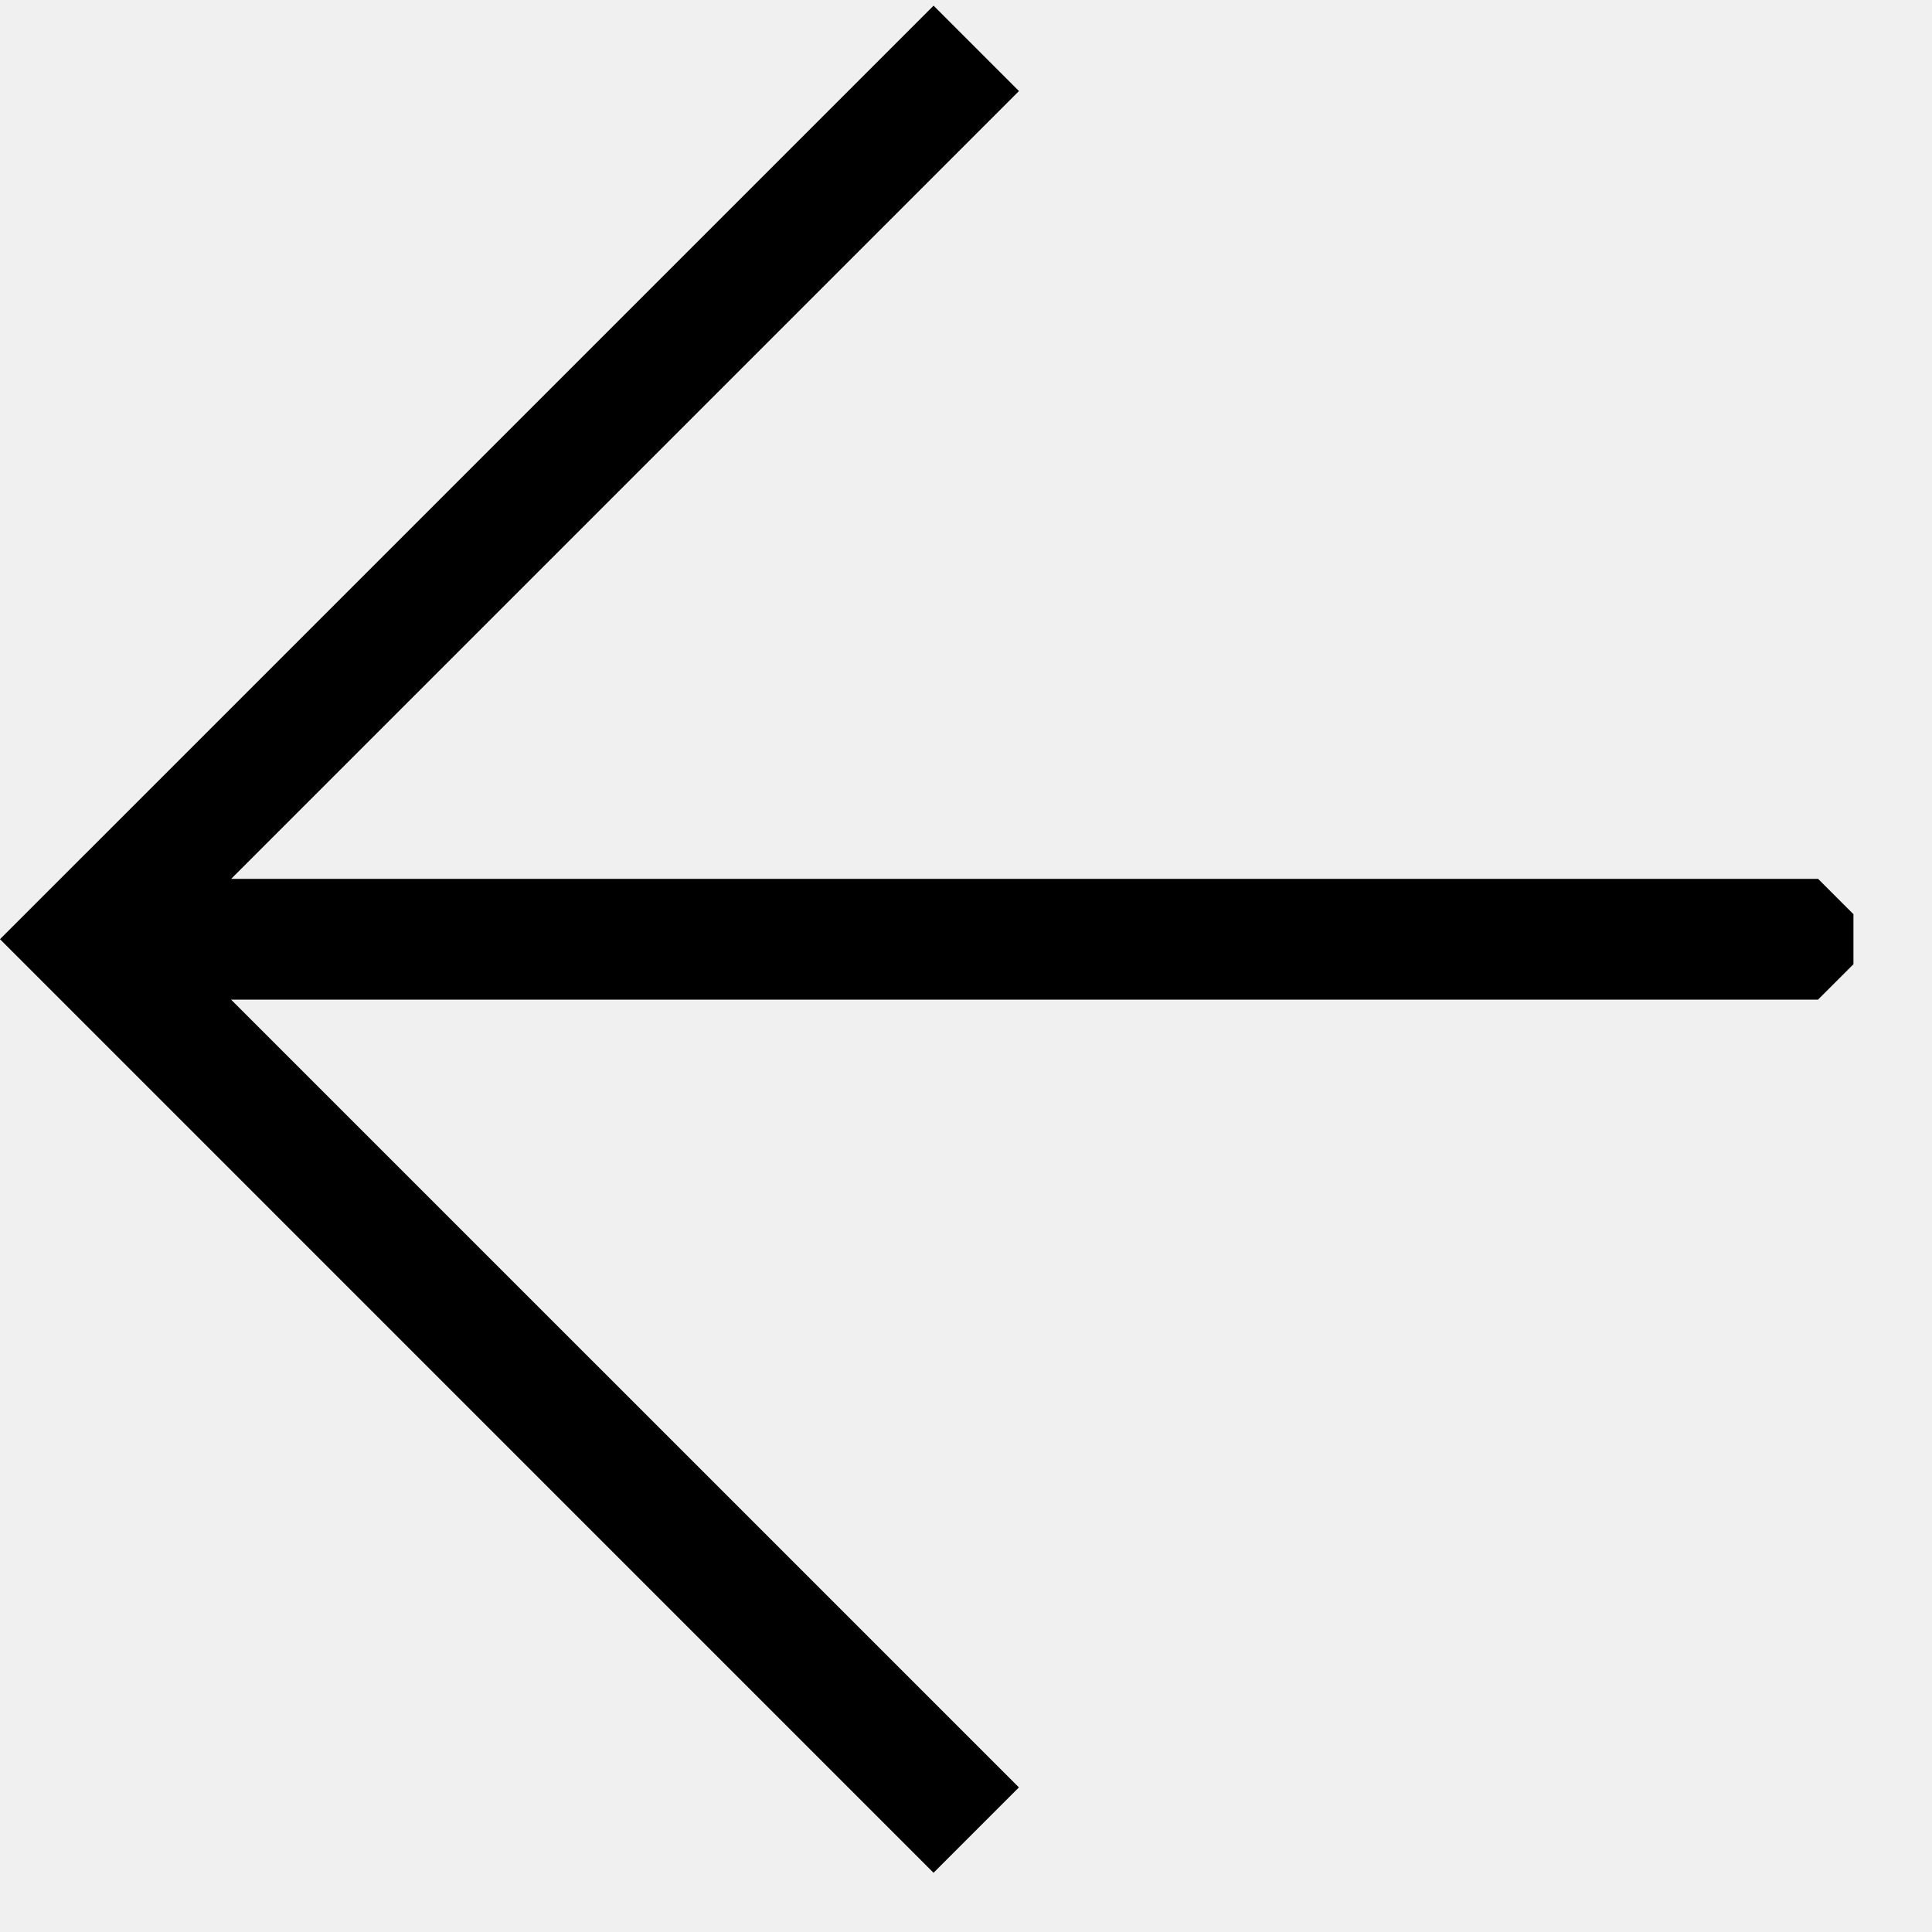
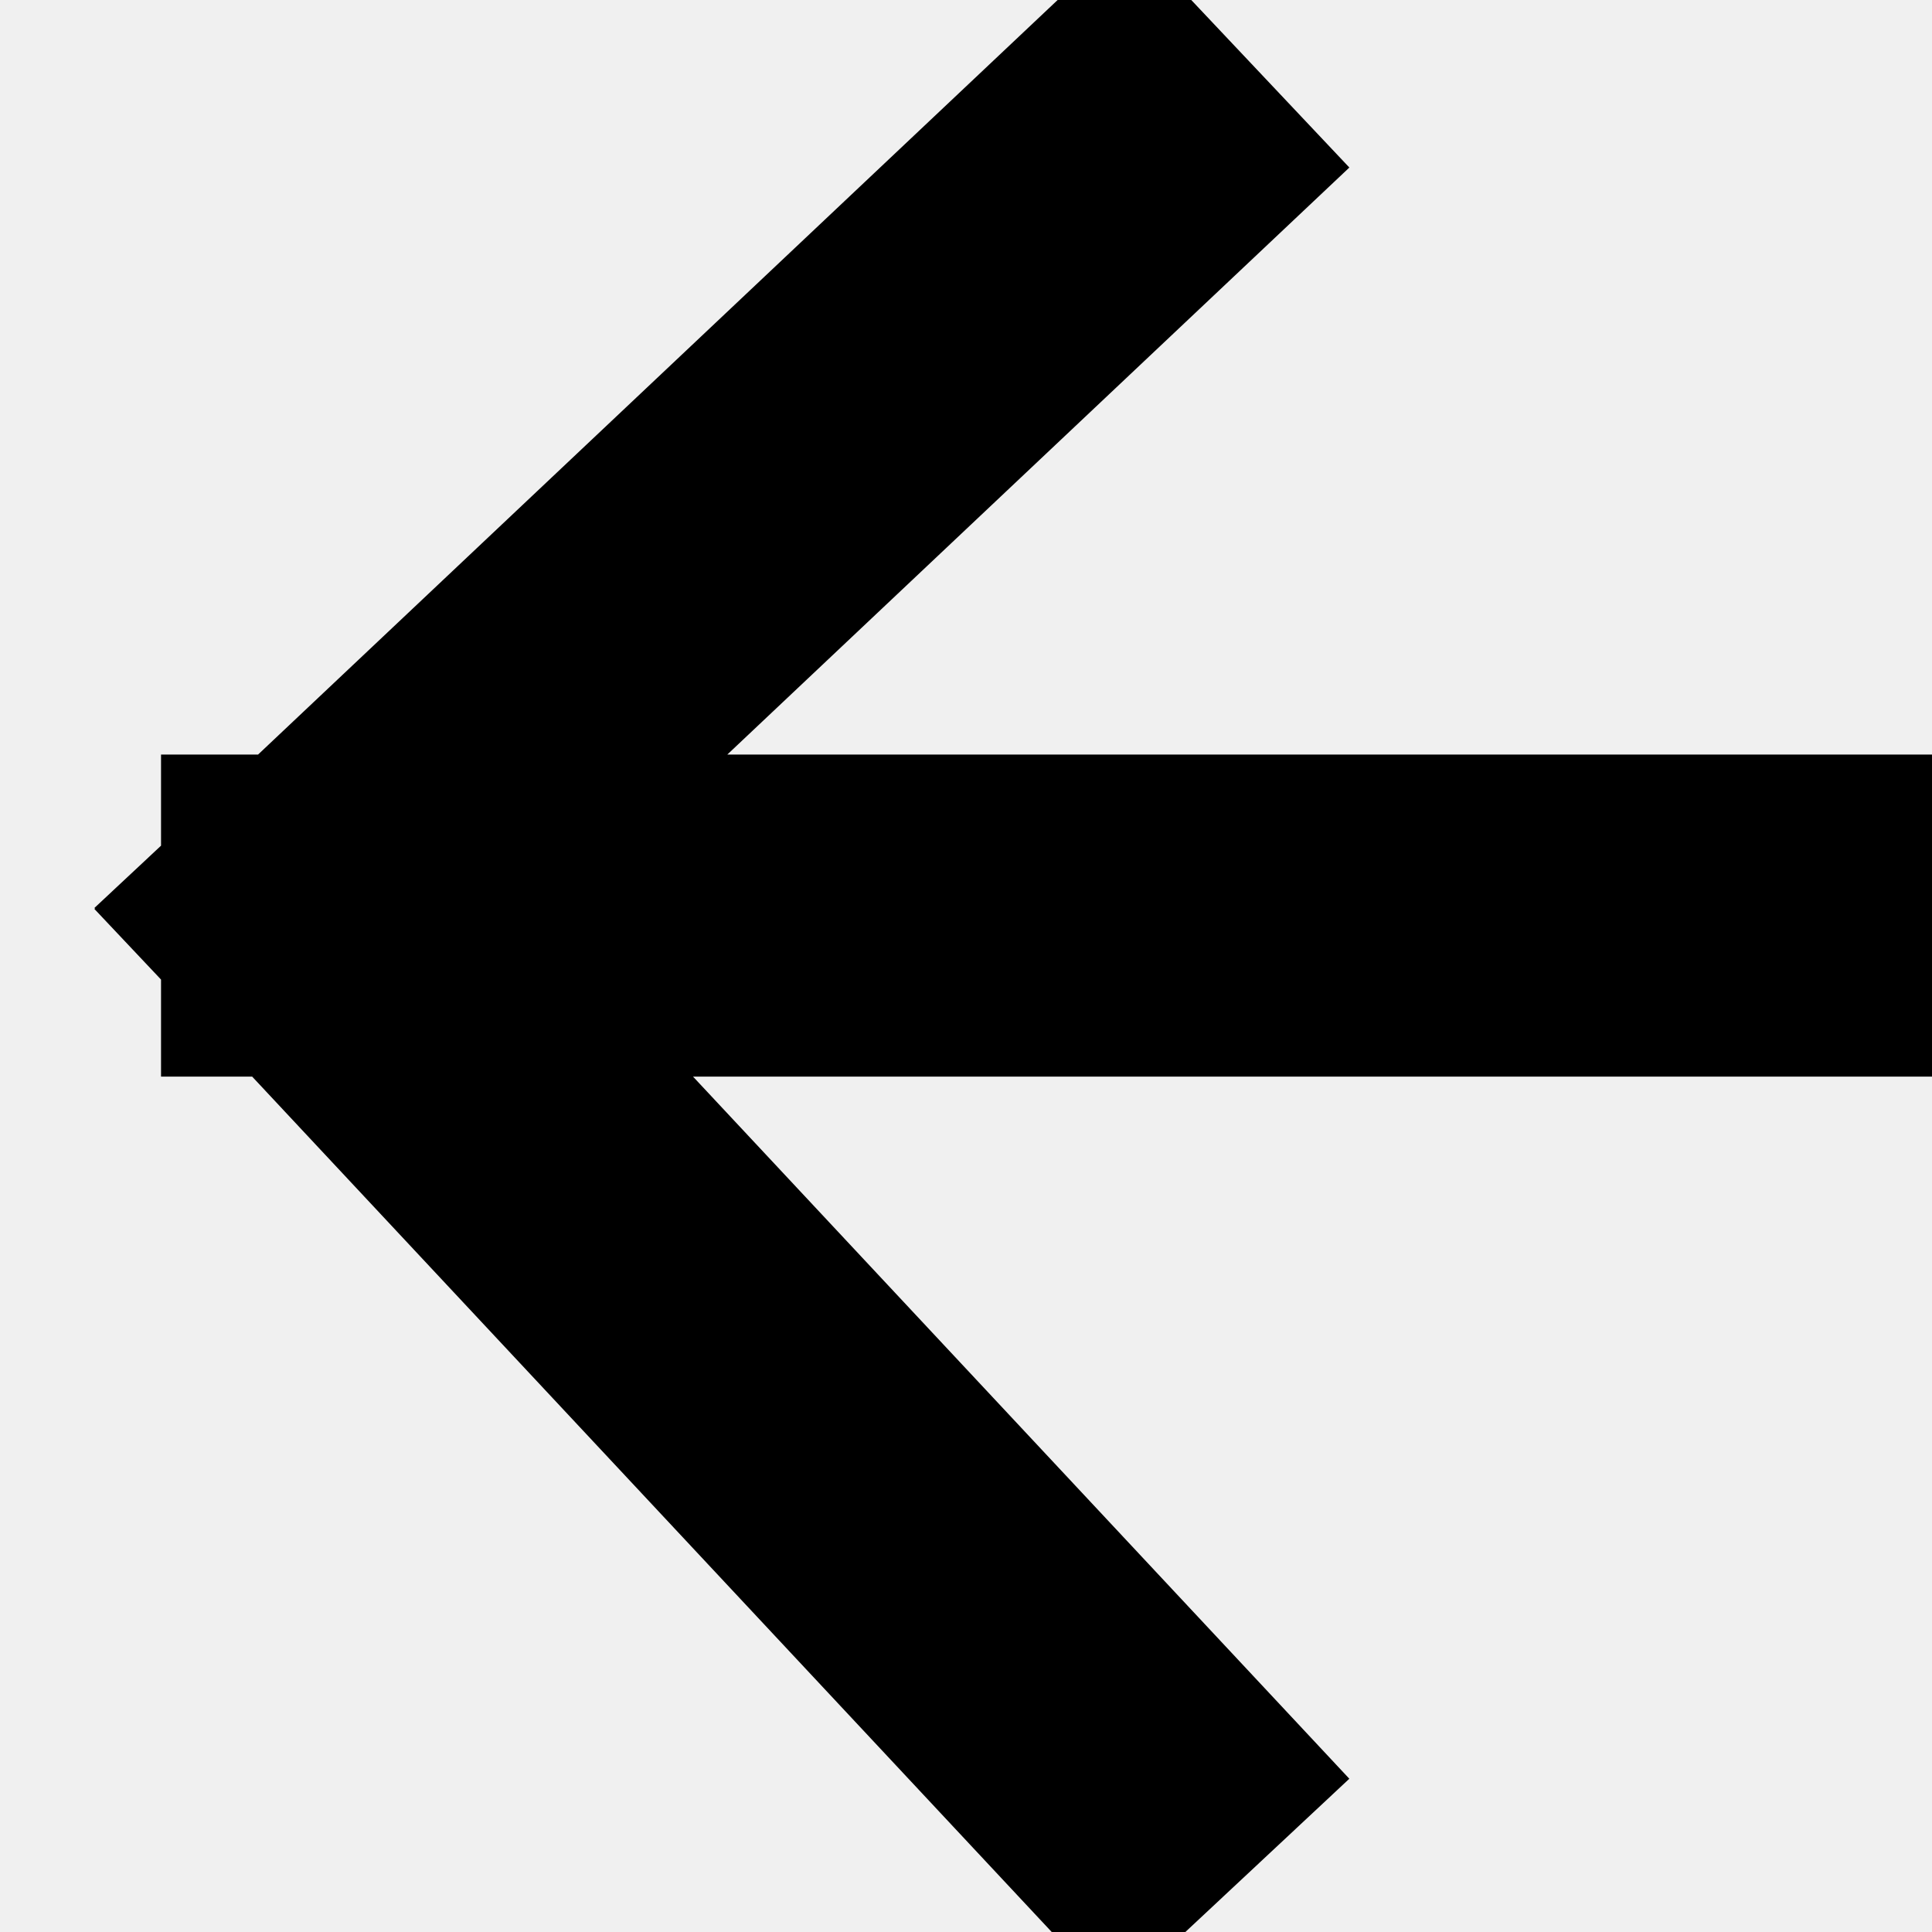
- <svg xmlns="http://www.w3.org/2000/svg" width="32" height="32" fill="none" viewBox="0 0 32 32">
-   <g clip-path="url(#a)">
-     <path stroke="currentColor" stroke-linecap="square" stroke-width="2" d="M29.699 15.557H1.413m0 0 14.049 14.048M1.414 15.557 15.463 1.508" />
-   </g>
-   <defs>
-     <clipPath id="a">
-       <path fill="#fff" d="M15.556 31.113 0 15.556 15.556 0l15.557 15.556z" />
-     </clipPath>
-   </defs>
+ <svg xmlns="http://www.w3.org/2000/svg" width="10" height="10" viewBox="0 0 10 10" fill="none">
+   <path d="M10 4.739H1.667M1.667 4.739L5.806 9.167M1.667 4.739L5.806 0.833" stroke="currentColor" stroke-width="1.667" stroke-linecap="square" stroke-linejoin="miter" vector-effect="non-scaling-stroke" />
</svg>
